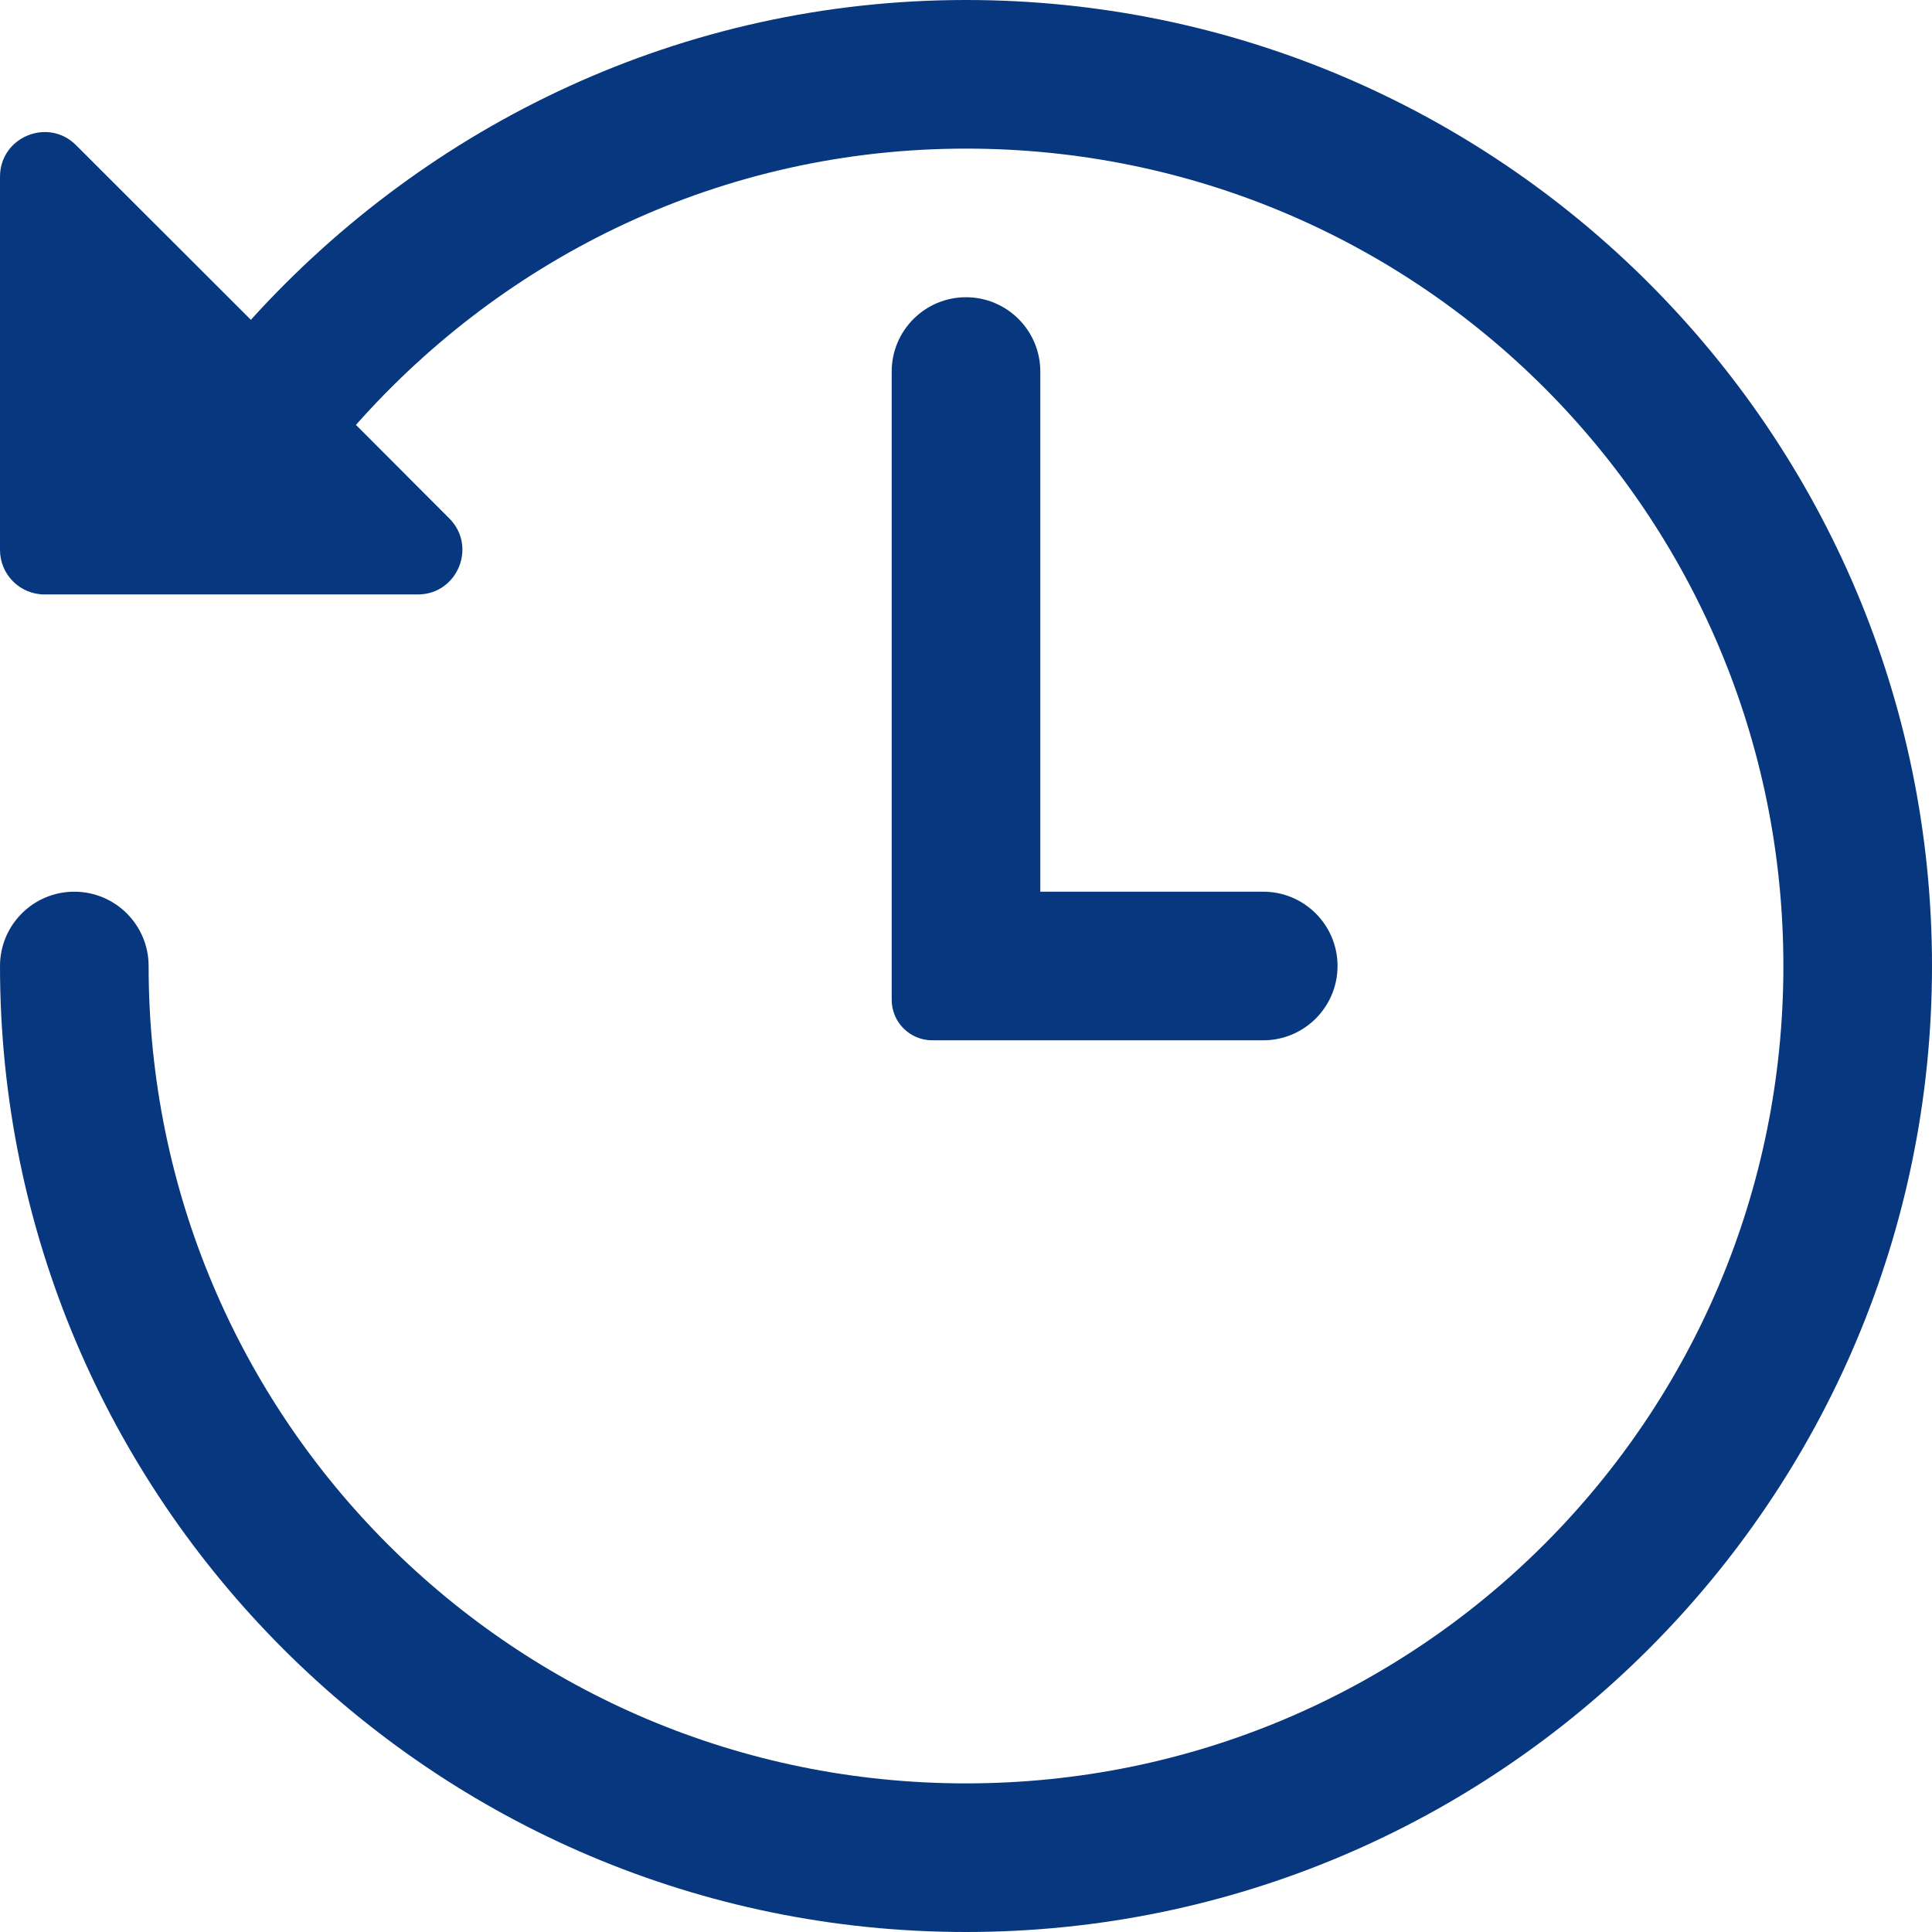
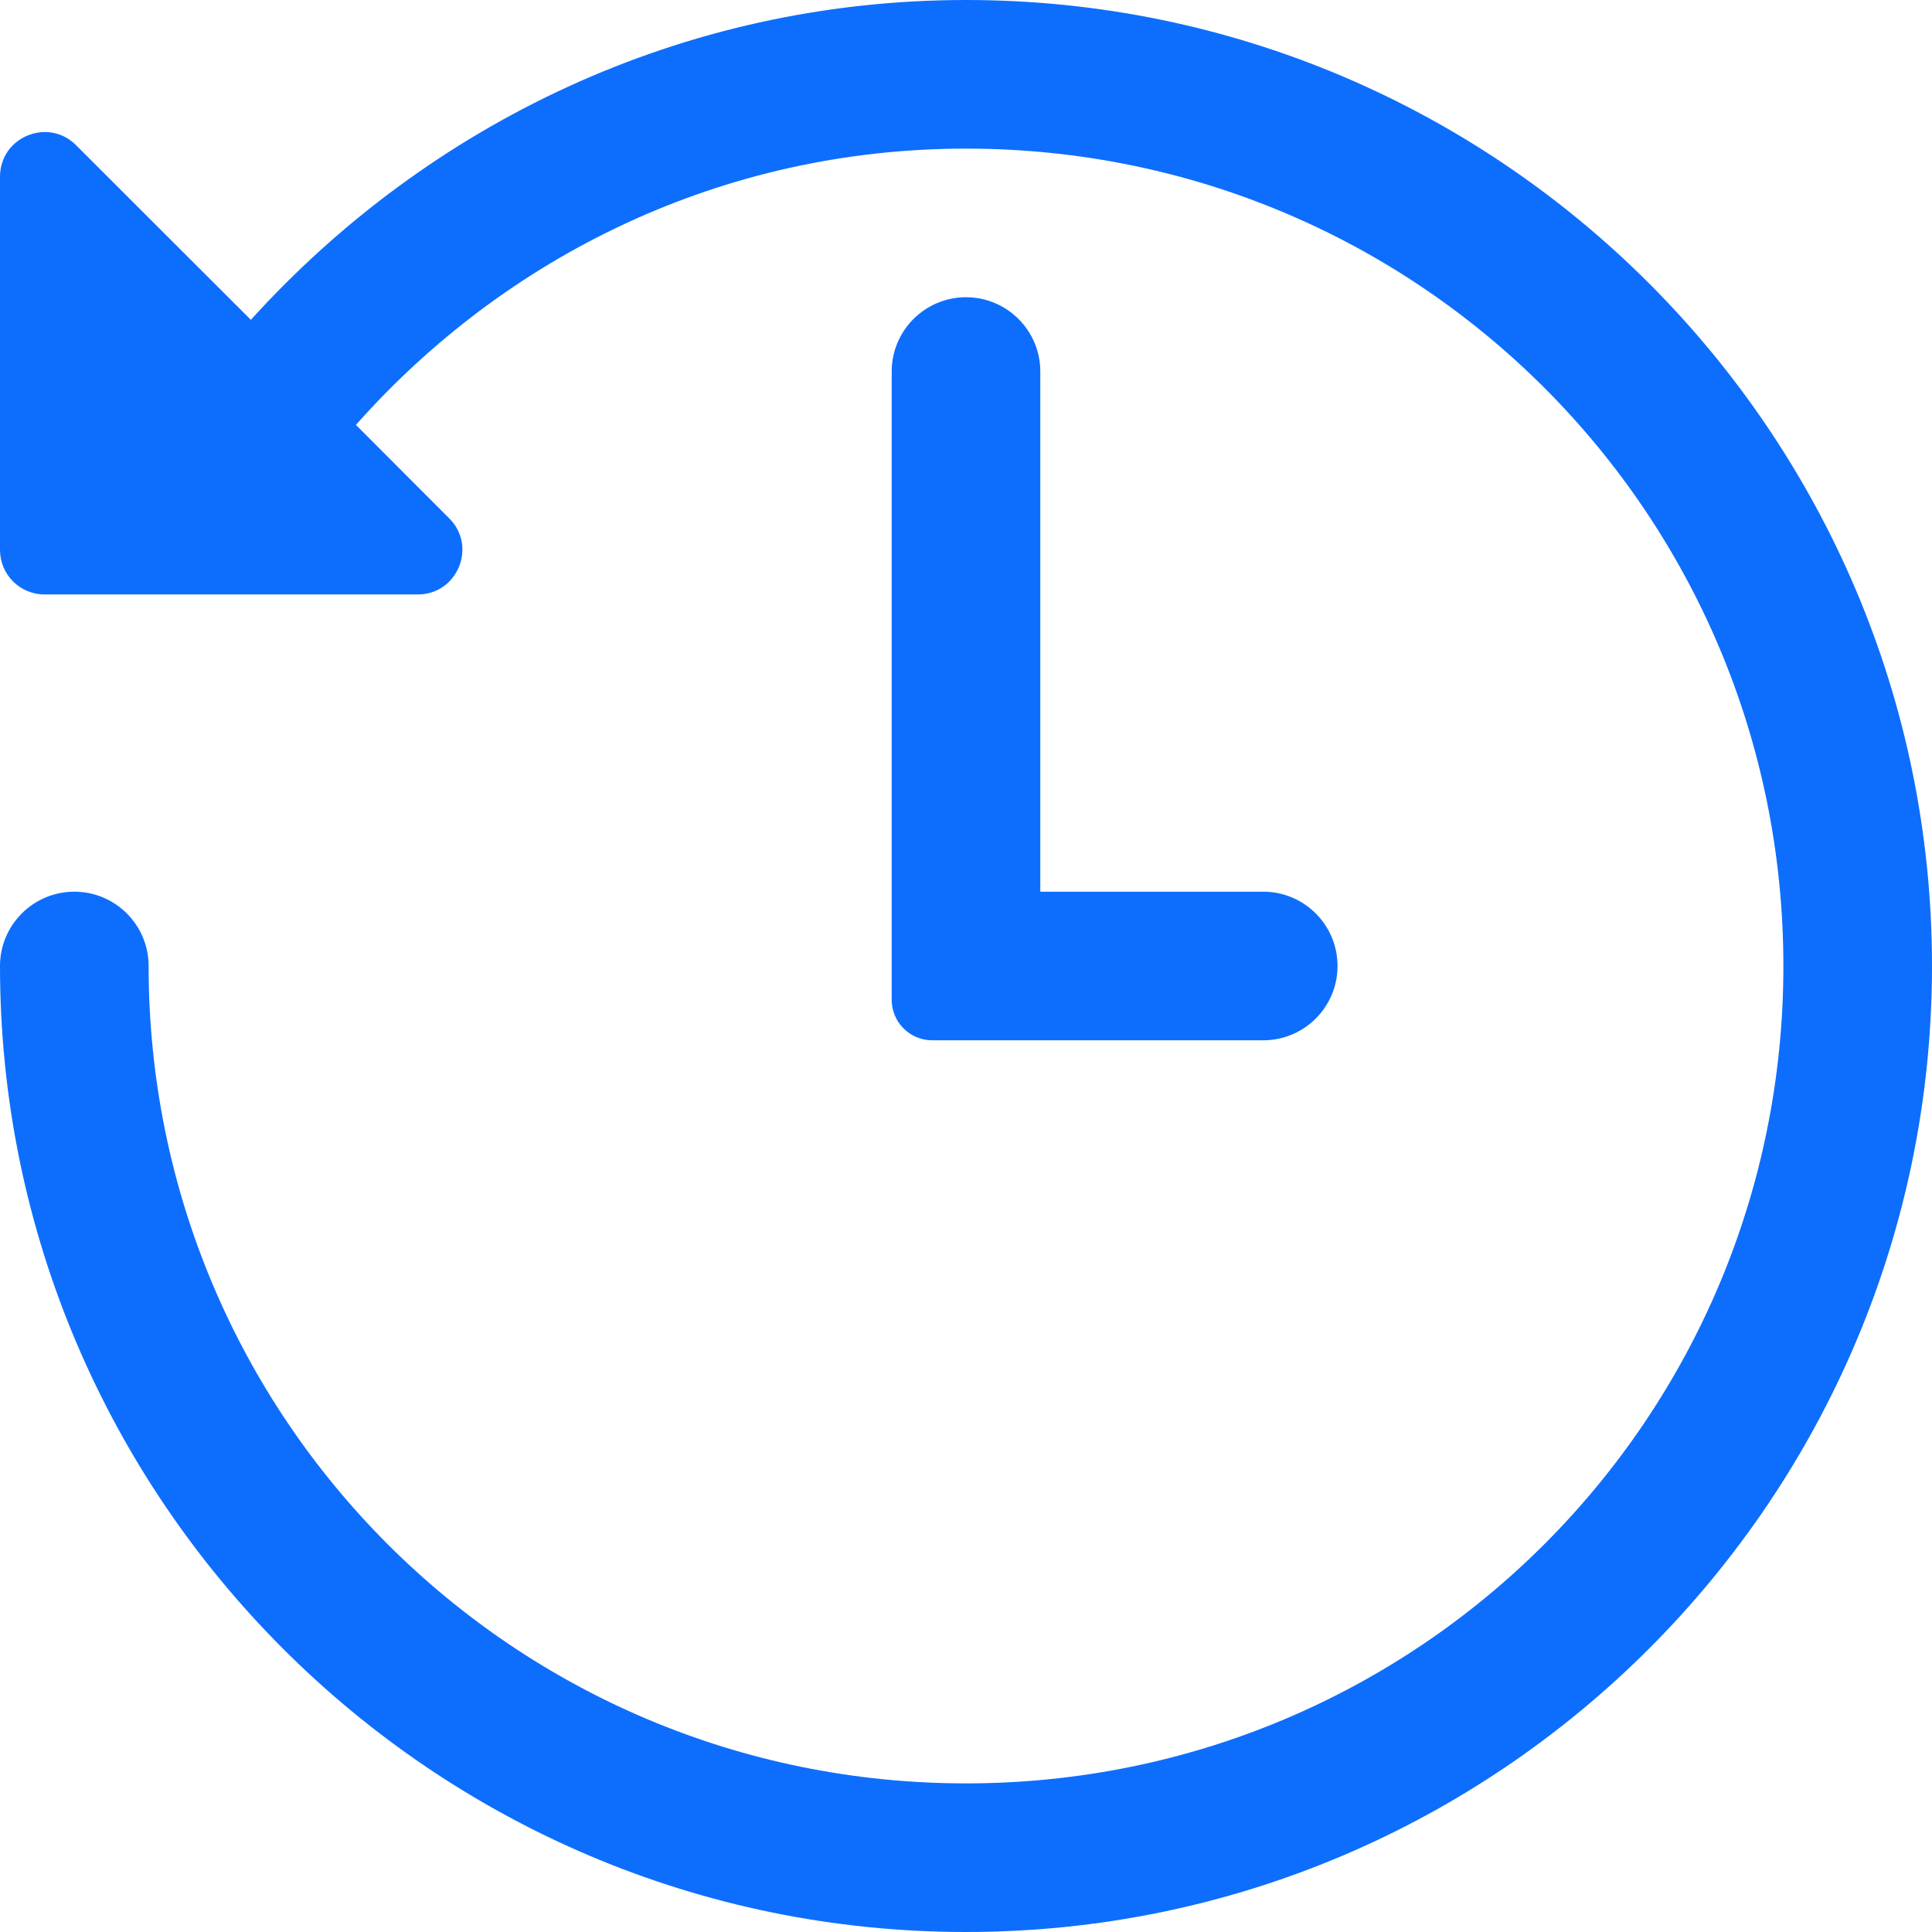
<svg xmlns="http://www.w3.org/2000/svg" width="13" height="13" viewBox="0 0 13 13" fill="none">
-   <path d="M6.5 0C10.086 0 13 2.914 13 6.5C13 10.086 10.086 13 6.5 13C2.914 13 0 10.086 0 6.5C0 6.224 0.224 6 0.5 6C0.776 6 1 6.224 1 6.5C1 9.543 3.457 12 6.5 12C9.543 12 12 9.543 12 6.5C12 3.457 9.543 1 6.5 1C4.859 1 3.402 1.723 2.395 2.859L3.023 3.488C3.212 3.677 3.078 4 2.811 4H0.3C0.134 4 0 3.866 0 3.7V1.189C0 0.922 0.323 0.788 0.512 0.977L1.688 2.152C2.879 0.836 4.59 0 6.5 0ZM6.5 2C6.776 2 7 2.224 7 2.5V6H8.5C8.776 6 9 6.224 9 6.5C9 6.776 8.776 7 8.5 7H6.273C6.122 7 6 6.878 6 6.727V2.5C6 2.224 6.224 2 6.5 2Z" fill="#07377F" />
+   <path d="M6.5 0C10.086 0 13 2.914 13 6.5C13 10.086 10.086 13 6.5 13C2.914 13 0 10.086 0 6.5C0 6.224 0.224 6 0.5 6C0.776 6 1 6.224 1 6.5C1 9.543 3.457 12 6.5 12C9.543 12 12 9.543 12 6.5C12 3.457 9.543 1 6.5 1C4.859 1 3.402 1.723 2.395 2.859L3.023 3.488C3.212 3.677 3.078 4 2.811 4H0.3C0.134 4 0 3.866 0 3.7V1.189C0 0.922 0.323 0.788 0.512 0.977L1.688 2.152C2.879 0.836 4.59 0 6.5 0ZM6.5 2C6.776 2 7 2.224 7 2.5V6H8.5C8.776 6 9 6.224 9 6.5C9 6.776 8.776 7 8.5 7H6.273C6.122 7 6 6.878 6 6.727V2.5C6 2.224 6.224 2 6.5 2Z" fill="#0D6EFD" />
</svg>
